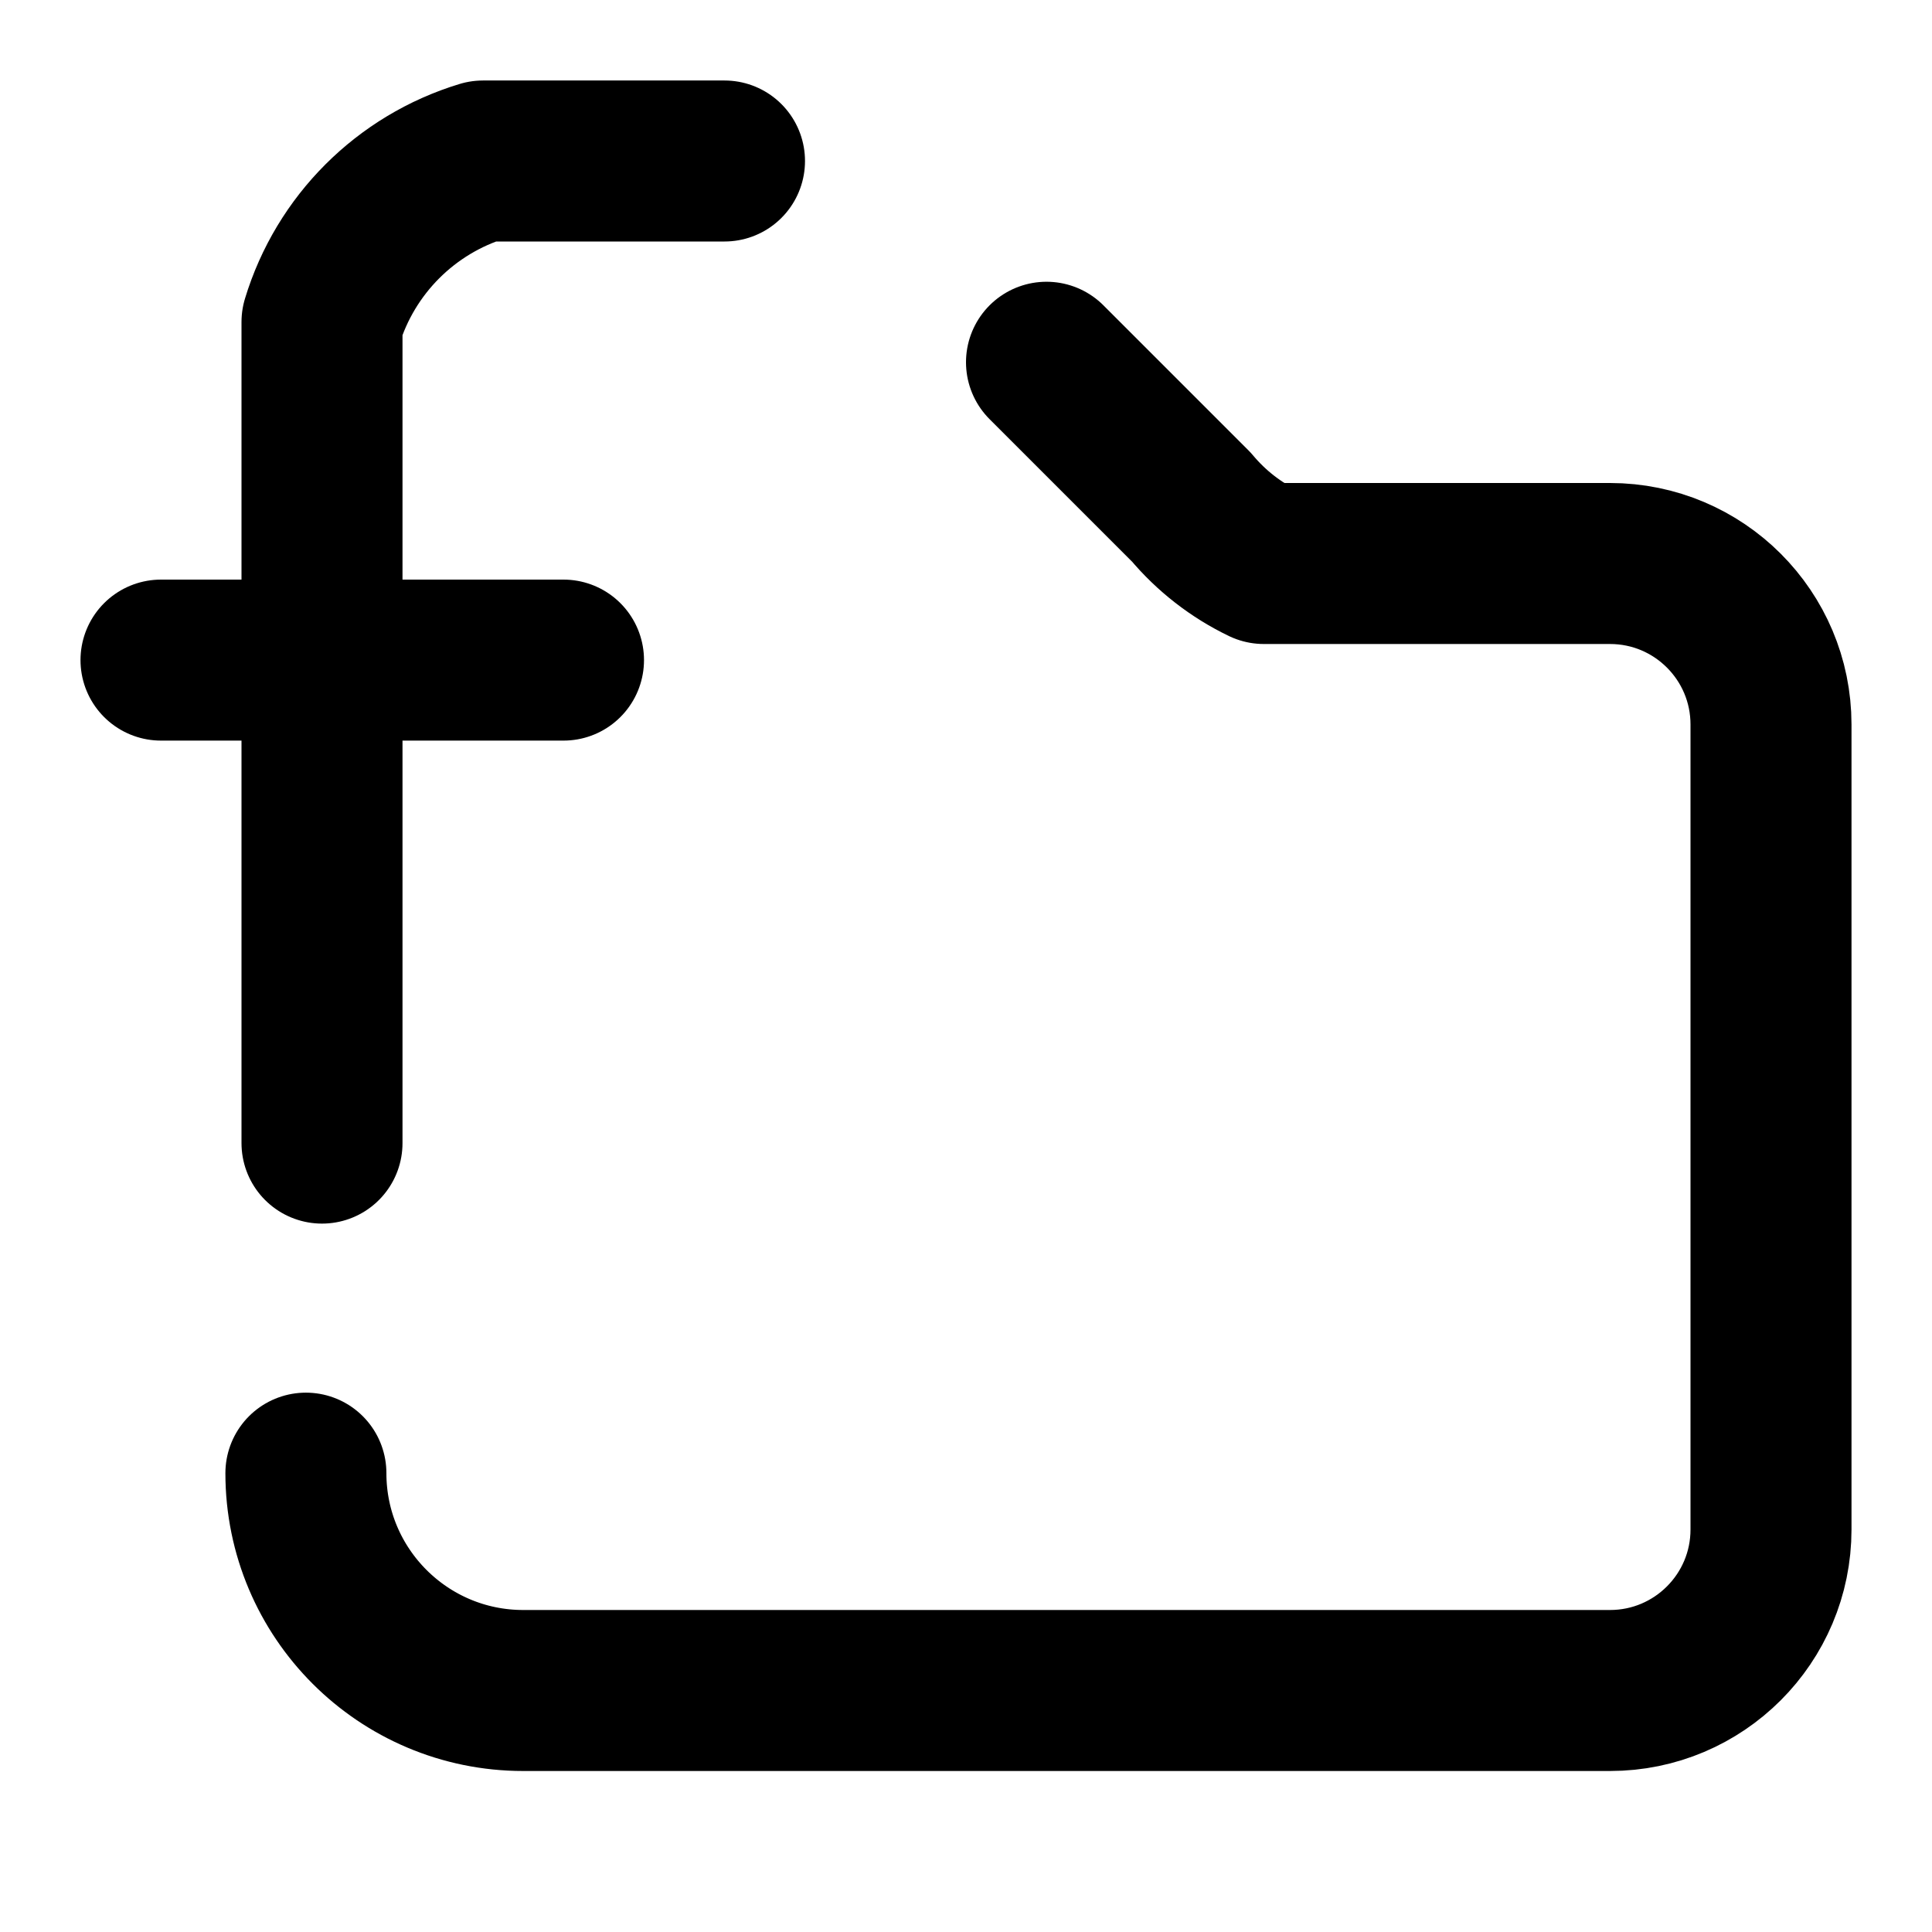
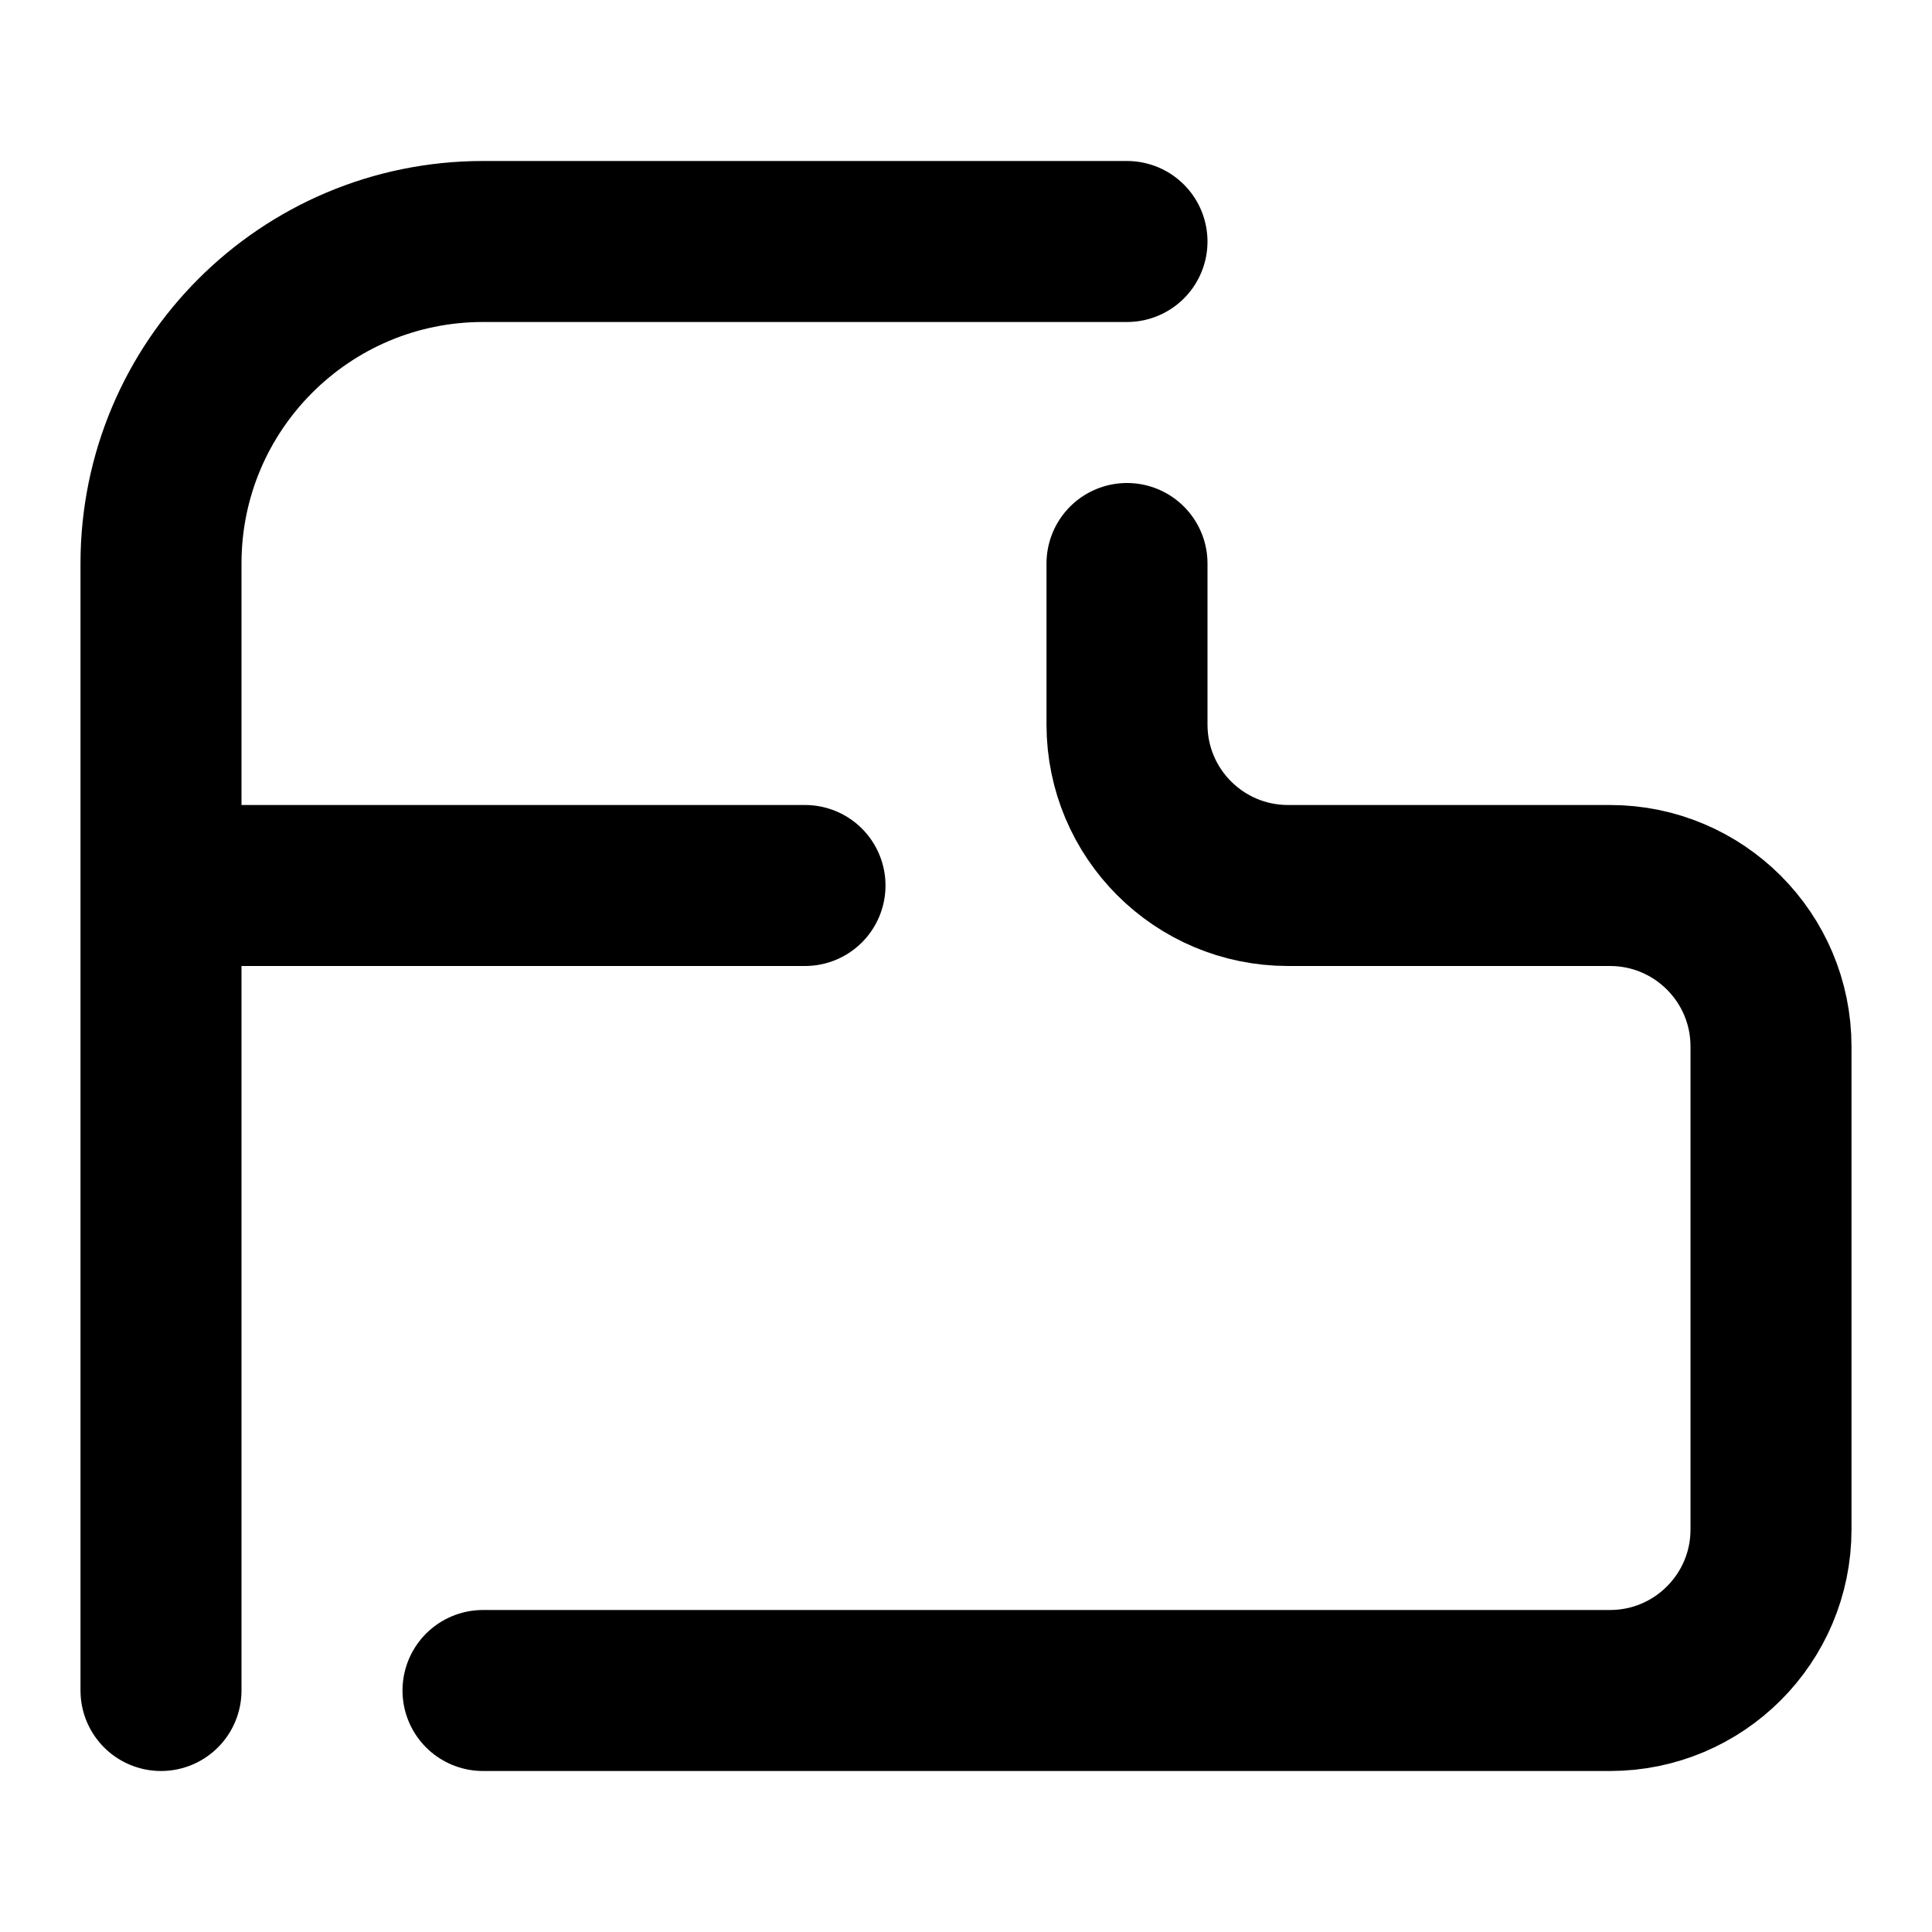
<svg xmlns="http://www.w3.org/2000/svg" width="24" height="24" viewBox="0 0 24 24" fill="none" stroke="currentColor" stroke-width="2" stroke-linecap="round" stroke-linejoin="round">
-   <path d="M9 2H6a3 3 0 0 0-2 2v10.2" />
-   <path d="M2 8.2h5" />
-   <path d="M13 4.5L14.8 6.3A2.7 2.7 0 0 0 15.7 7H20A2 2 0 0 1 22 9V19A2 2 0 0 1 20 21H6.5A2.7 2.7 0 0 1 3.8 18.3" />
+   <path d="M14 3H6a4 4 0 0 0-4 4V21" />
+   <path d="M3 11h7" />
+   <path d="M14 7v2a2 2 0 0 0 2 2H20a2 2 0 0 1 2 2V19a2 2 0 0 1 -2 2H6" />
</svg>
